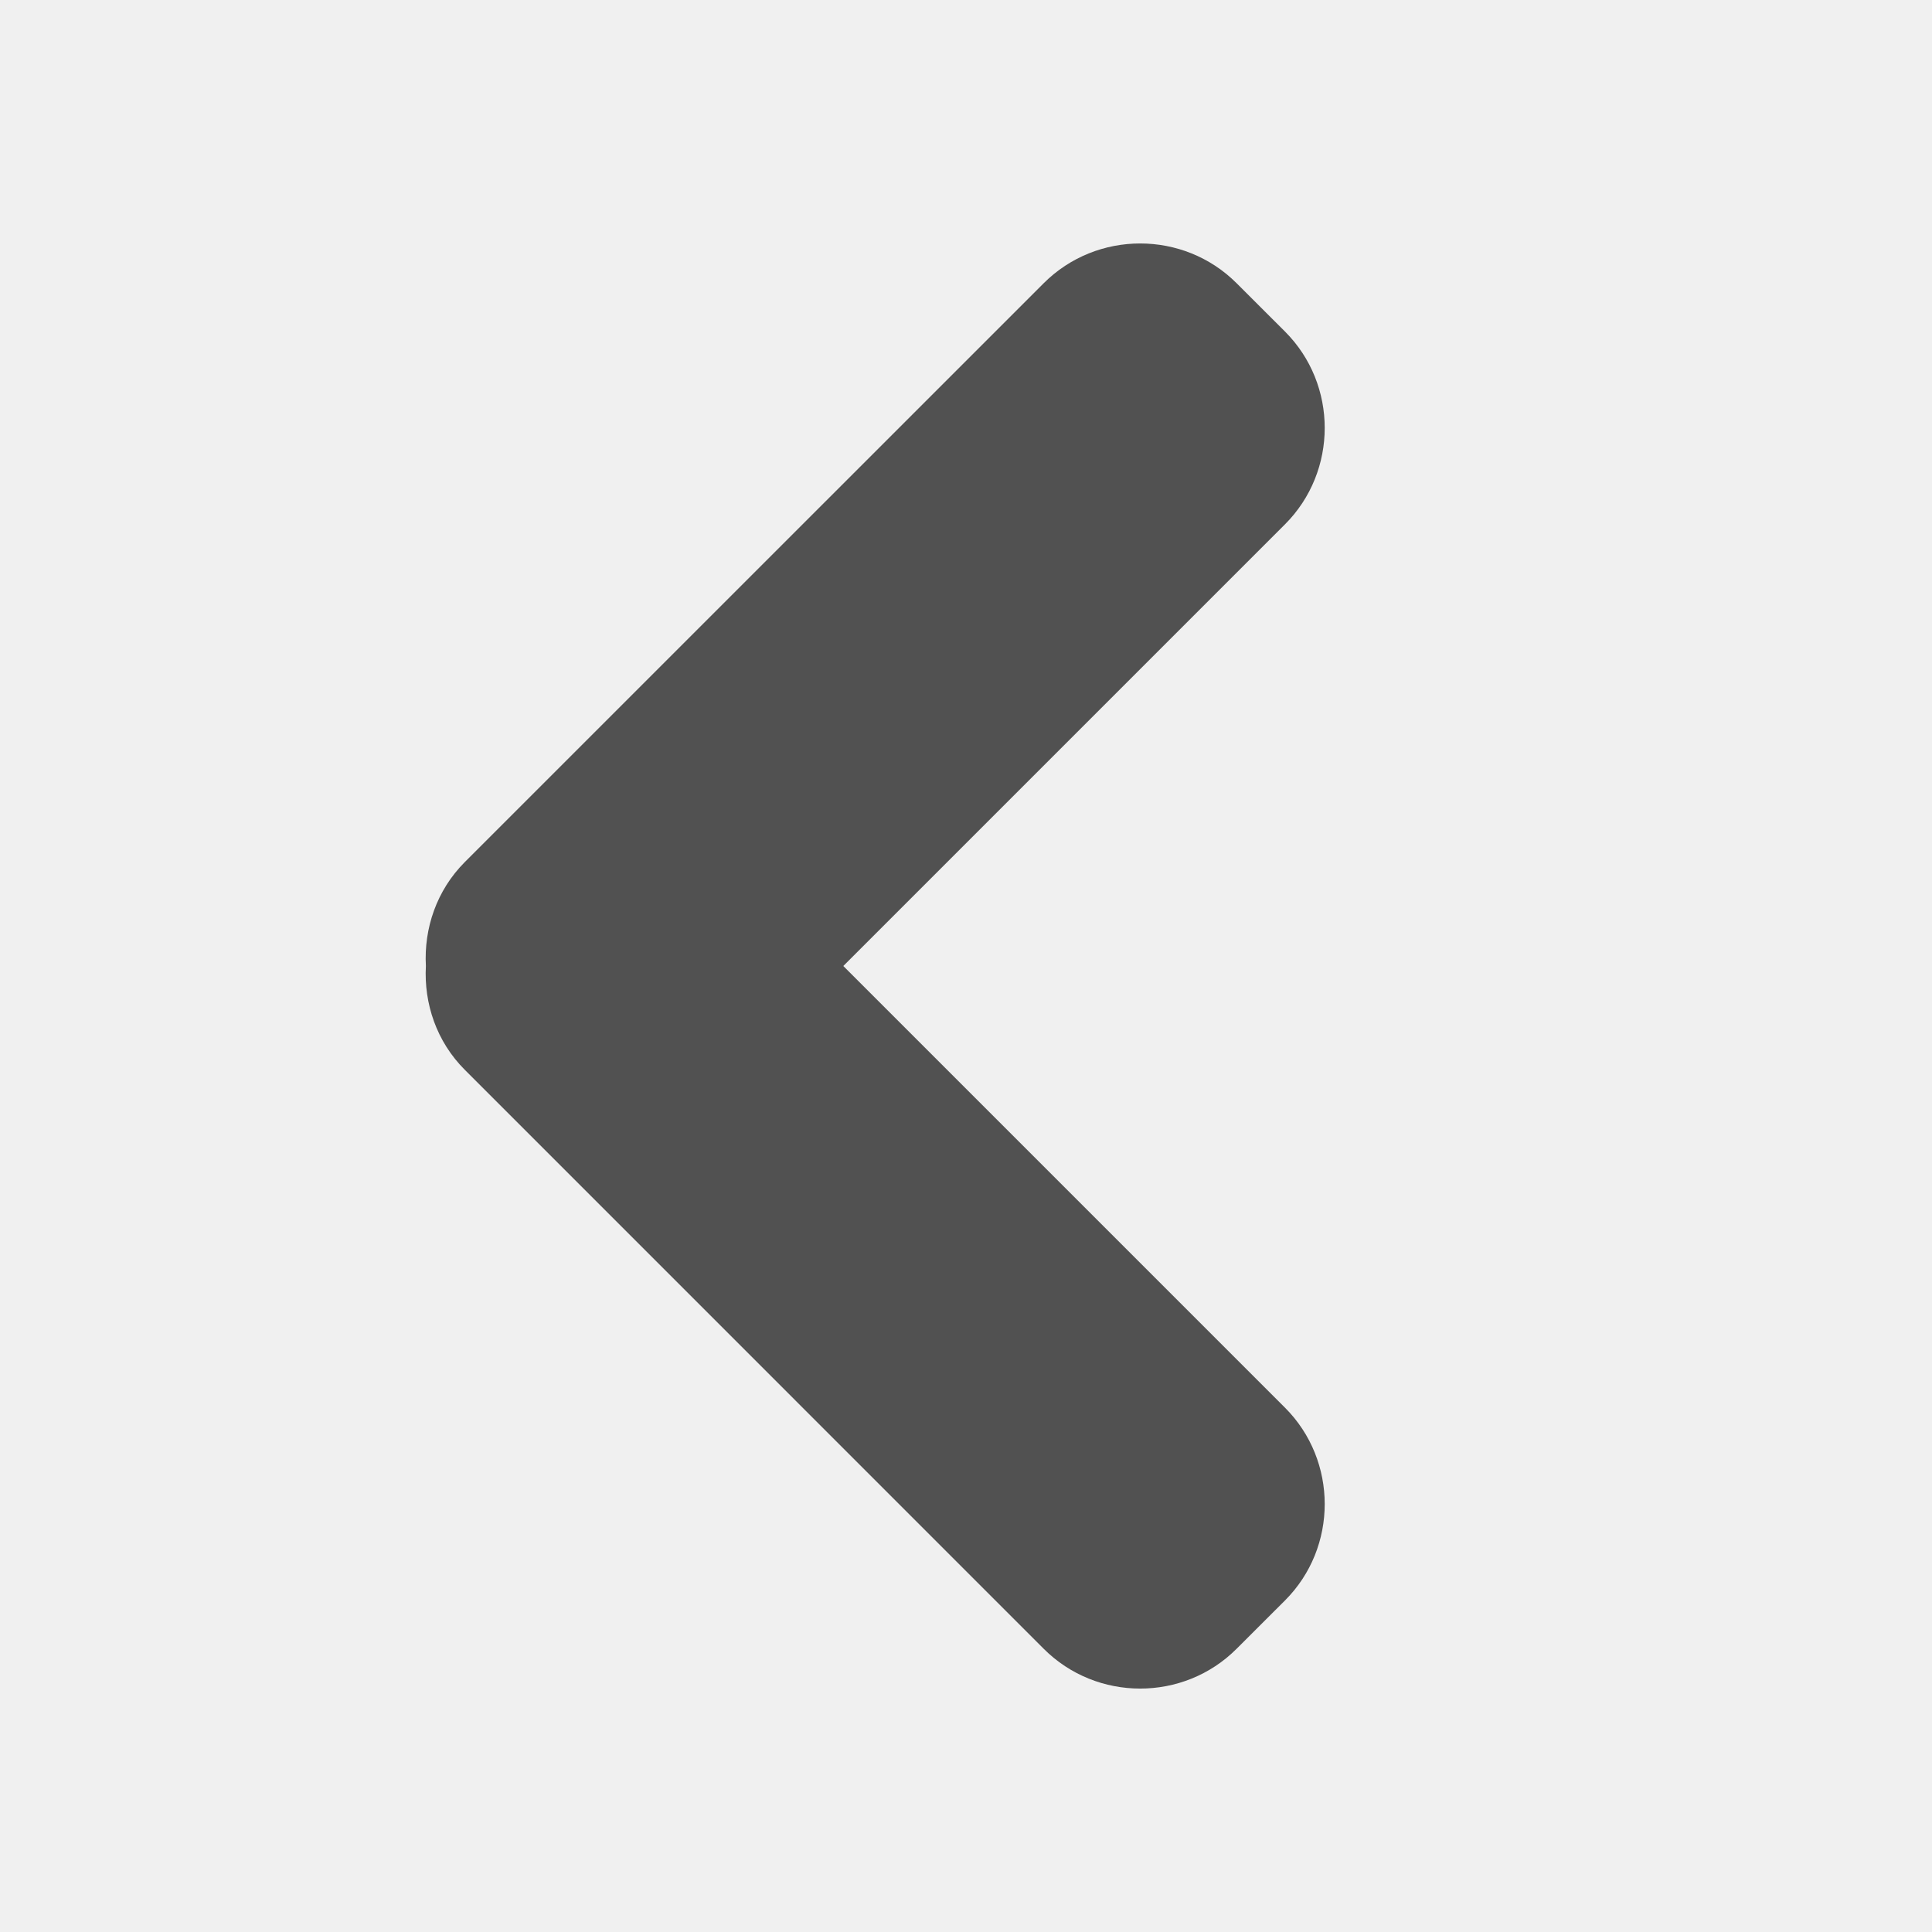
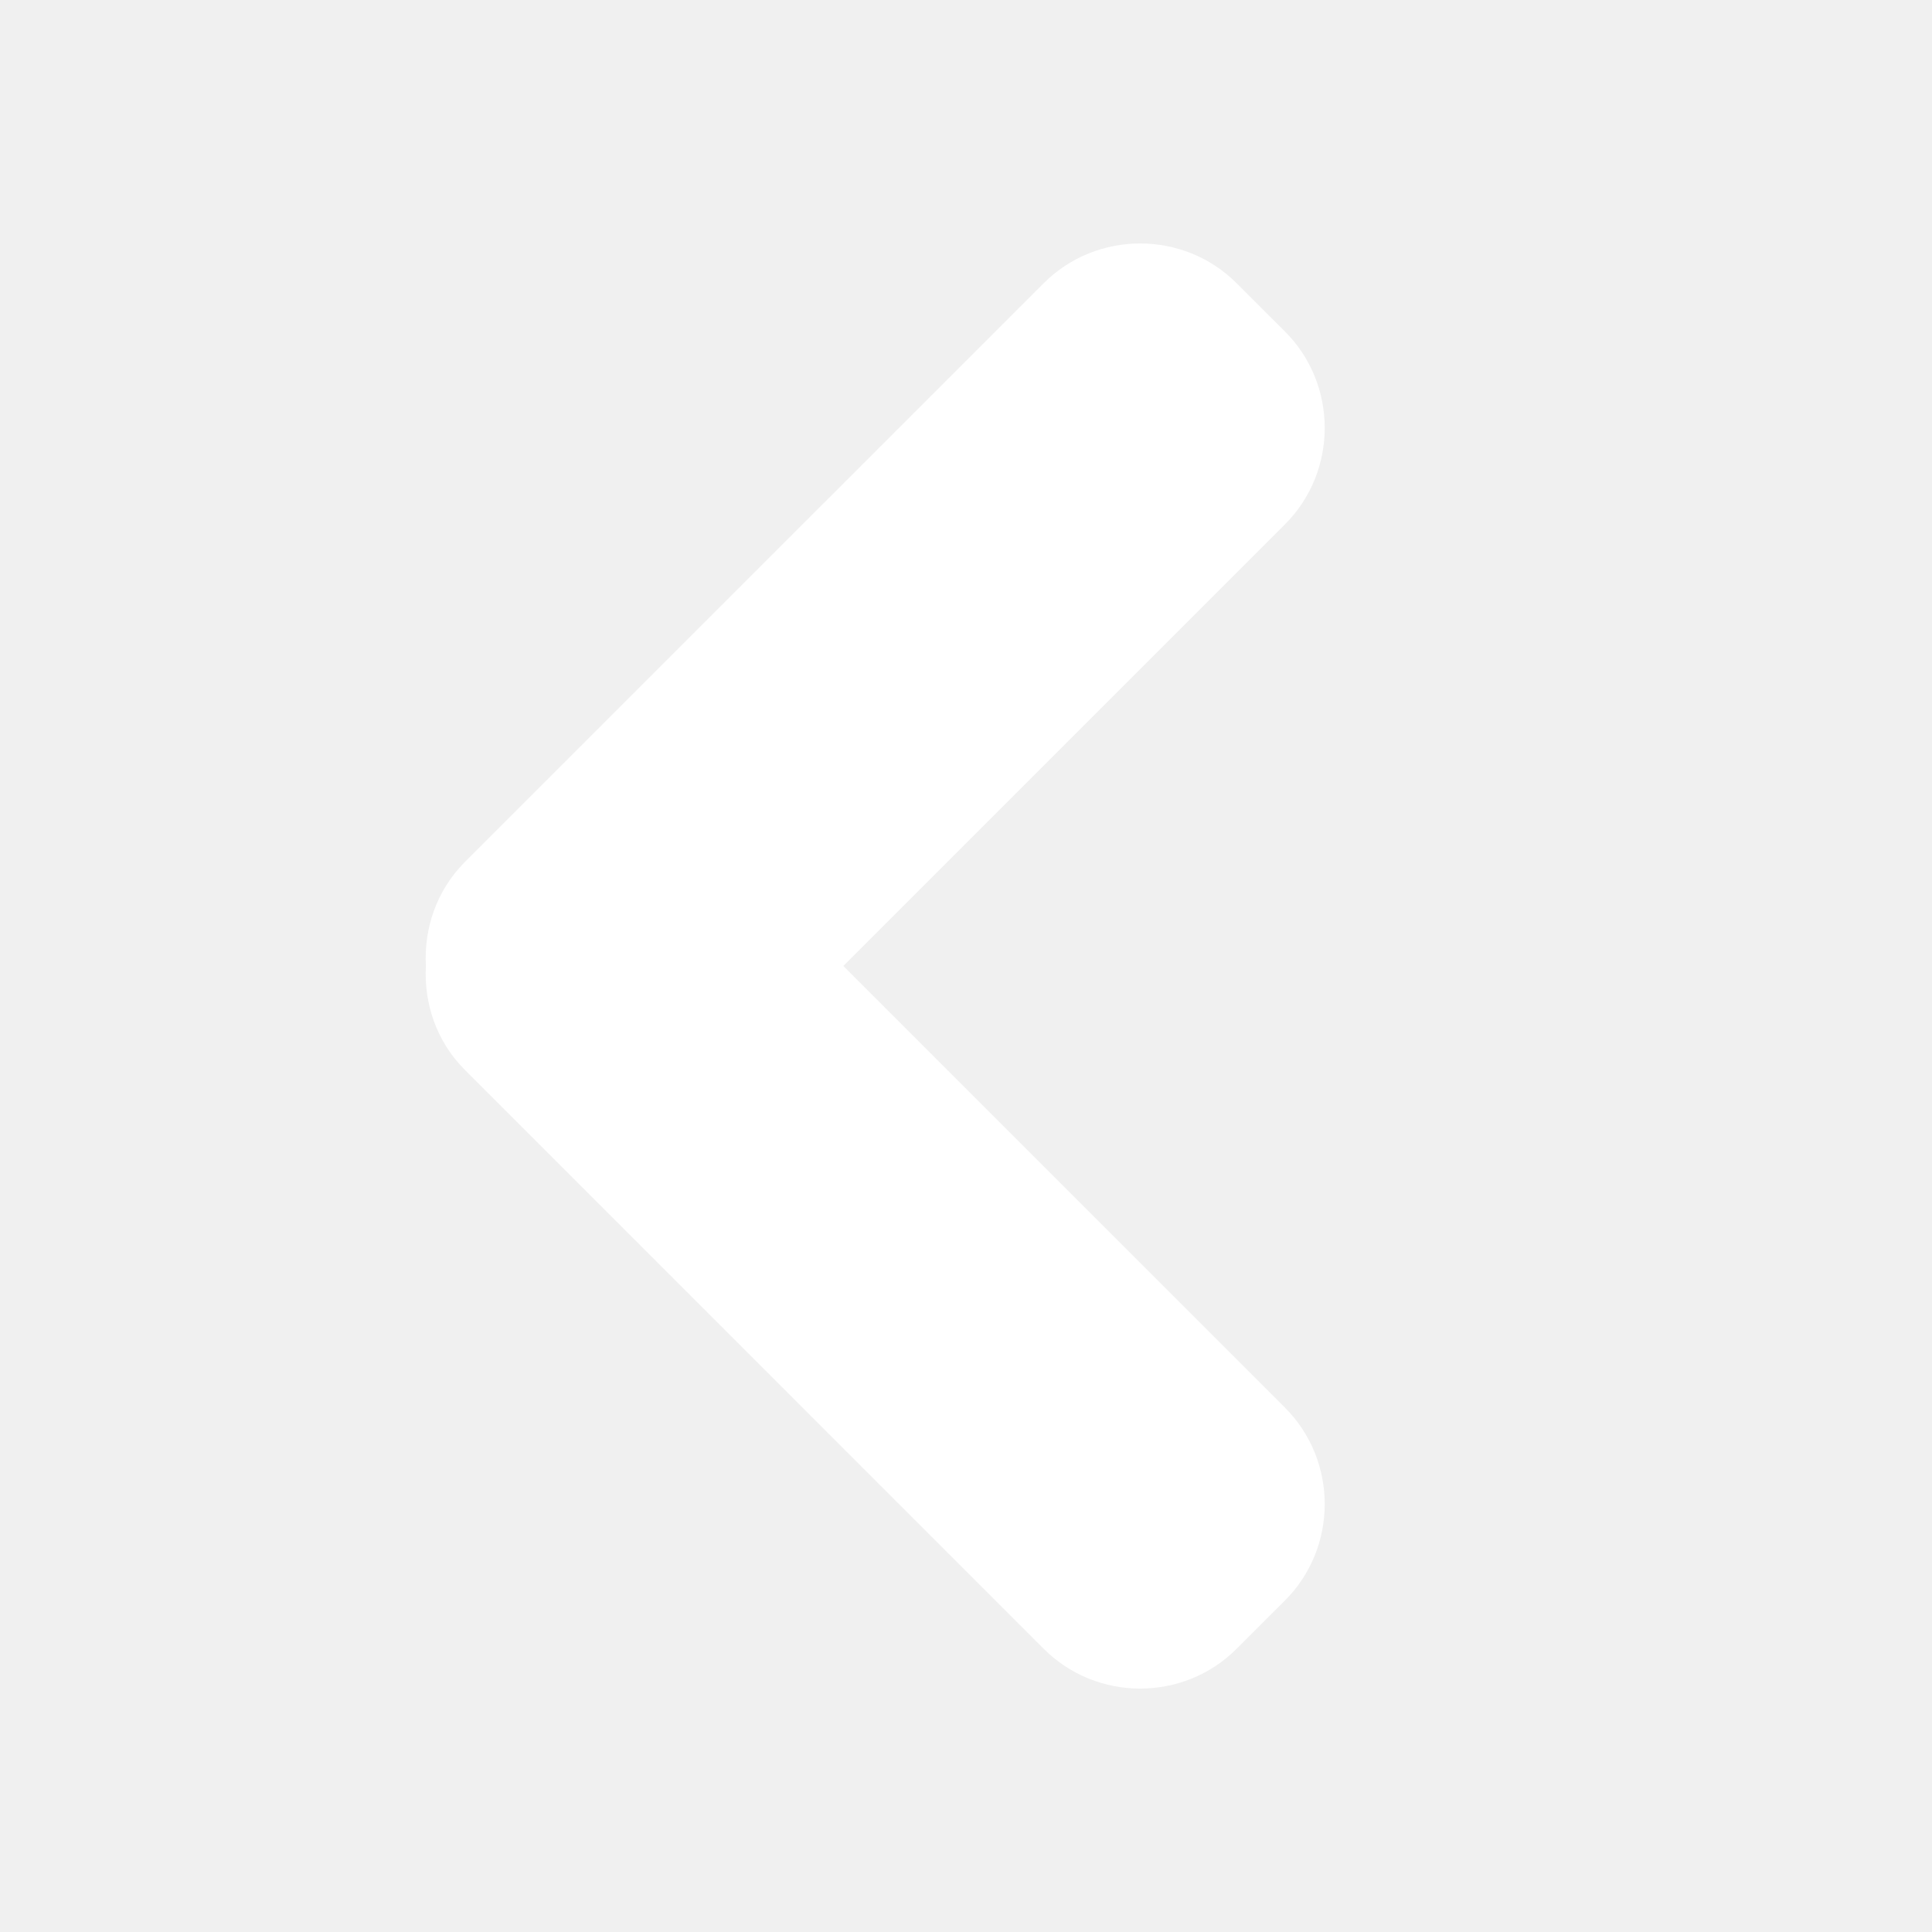
<svg xmlns="http://www.w3.org/2000/svg" enable-background="new 0 0 32 32" height="32px" id="Layer_1" version="1.1" viewBox="0 0 32 32" width="32px" xml:space="preserve">
-   <path d="M7.701,14.276l9.586-9.585c0.879-0.878,2.317-0.878,3.195,0l0.801,0.8c0.878,0.877,0.878,2.316,0,3.194  L13.968,16l7.315,7.315c0.878,0.878,0.878,2.317,0,3.194l-0.801,0.8c-0.878,0.879-2.316,0.879-3.195,0l-9.586-9.587  C7.229,17.252,7.02,16.62,7.054,16C7.02,15.38,7.229,14.748,7.701,14.276z" fill="#515151" />
+   <path d="M7.701,14.276l9.586-9.585c0.879-0.878,2.317-0.878,3.195,0l0.801,0.8c0.878,0.877,0.878,2.316,0,3.194  L13.968,16l7.315,7.315c0.878,0.878,0.878,2.317,0,3.194l-0.801,0.8c-0.878,0.879-2.316,0.879-3.195,0l-9.586-9.587  C7.229,17.252,7.02,16.62,7.054,16C7.02,15.38,7.229,14.748,7.701,14.276z" fill="#ffffff" />
</svg>
